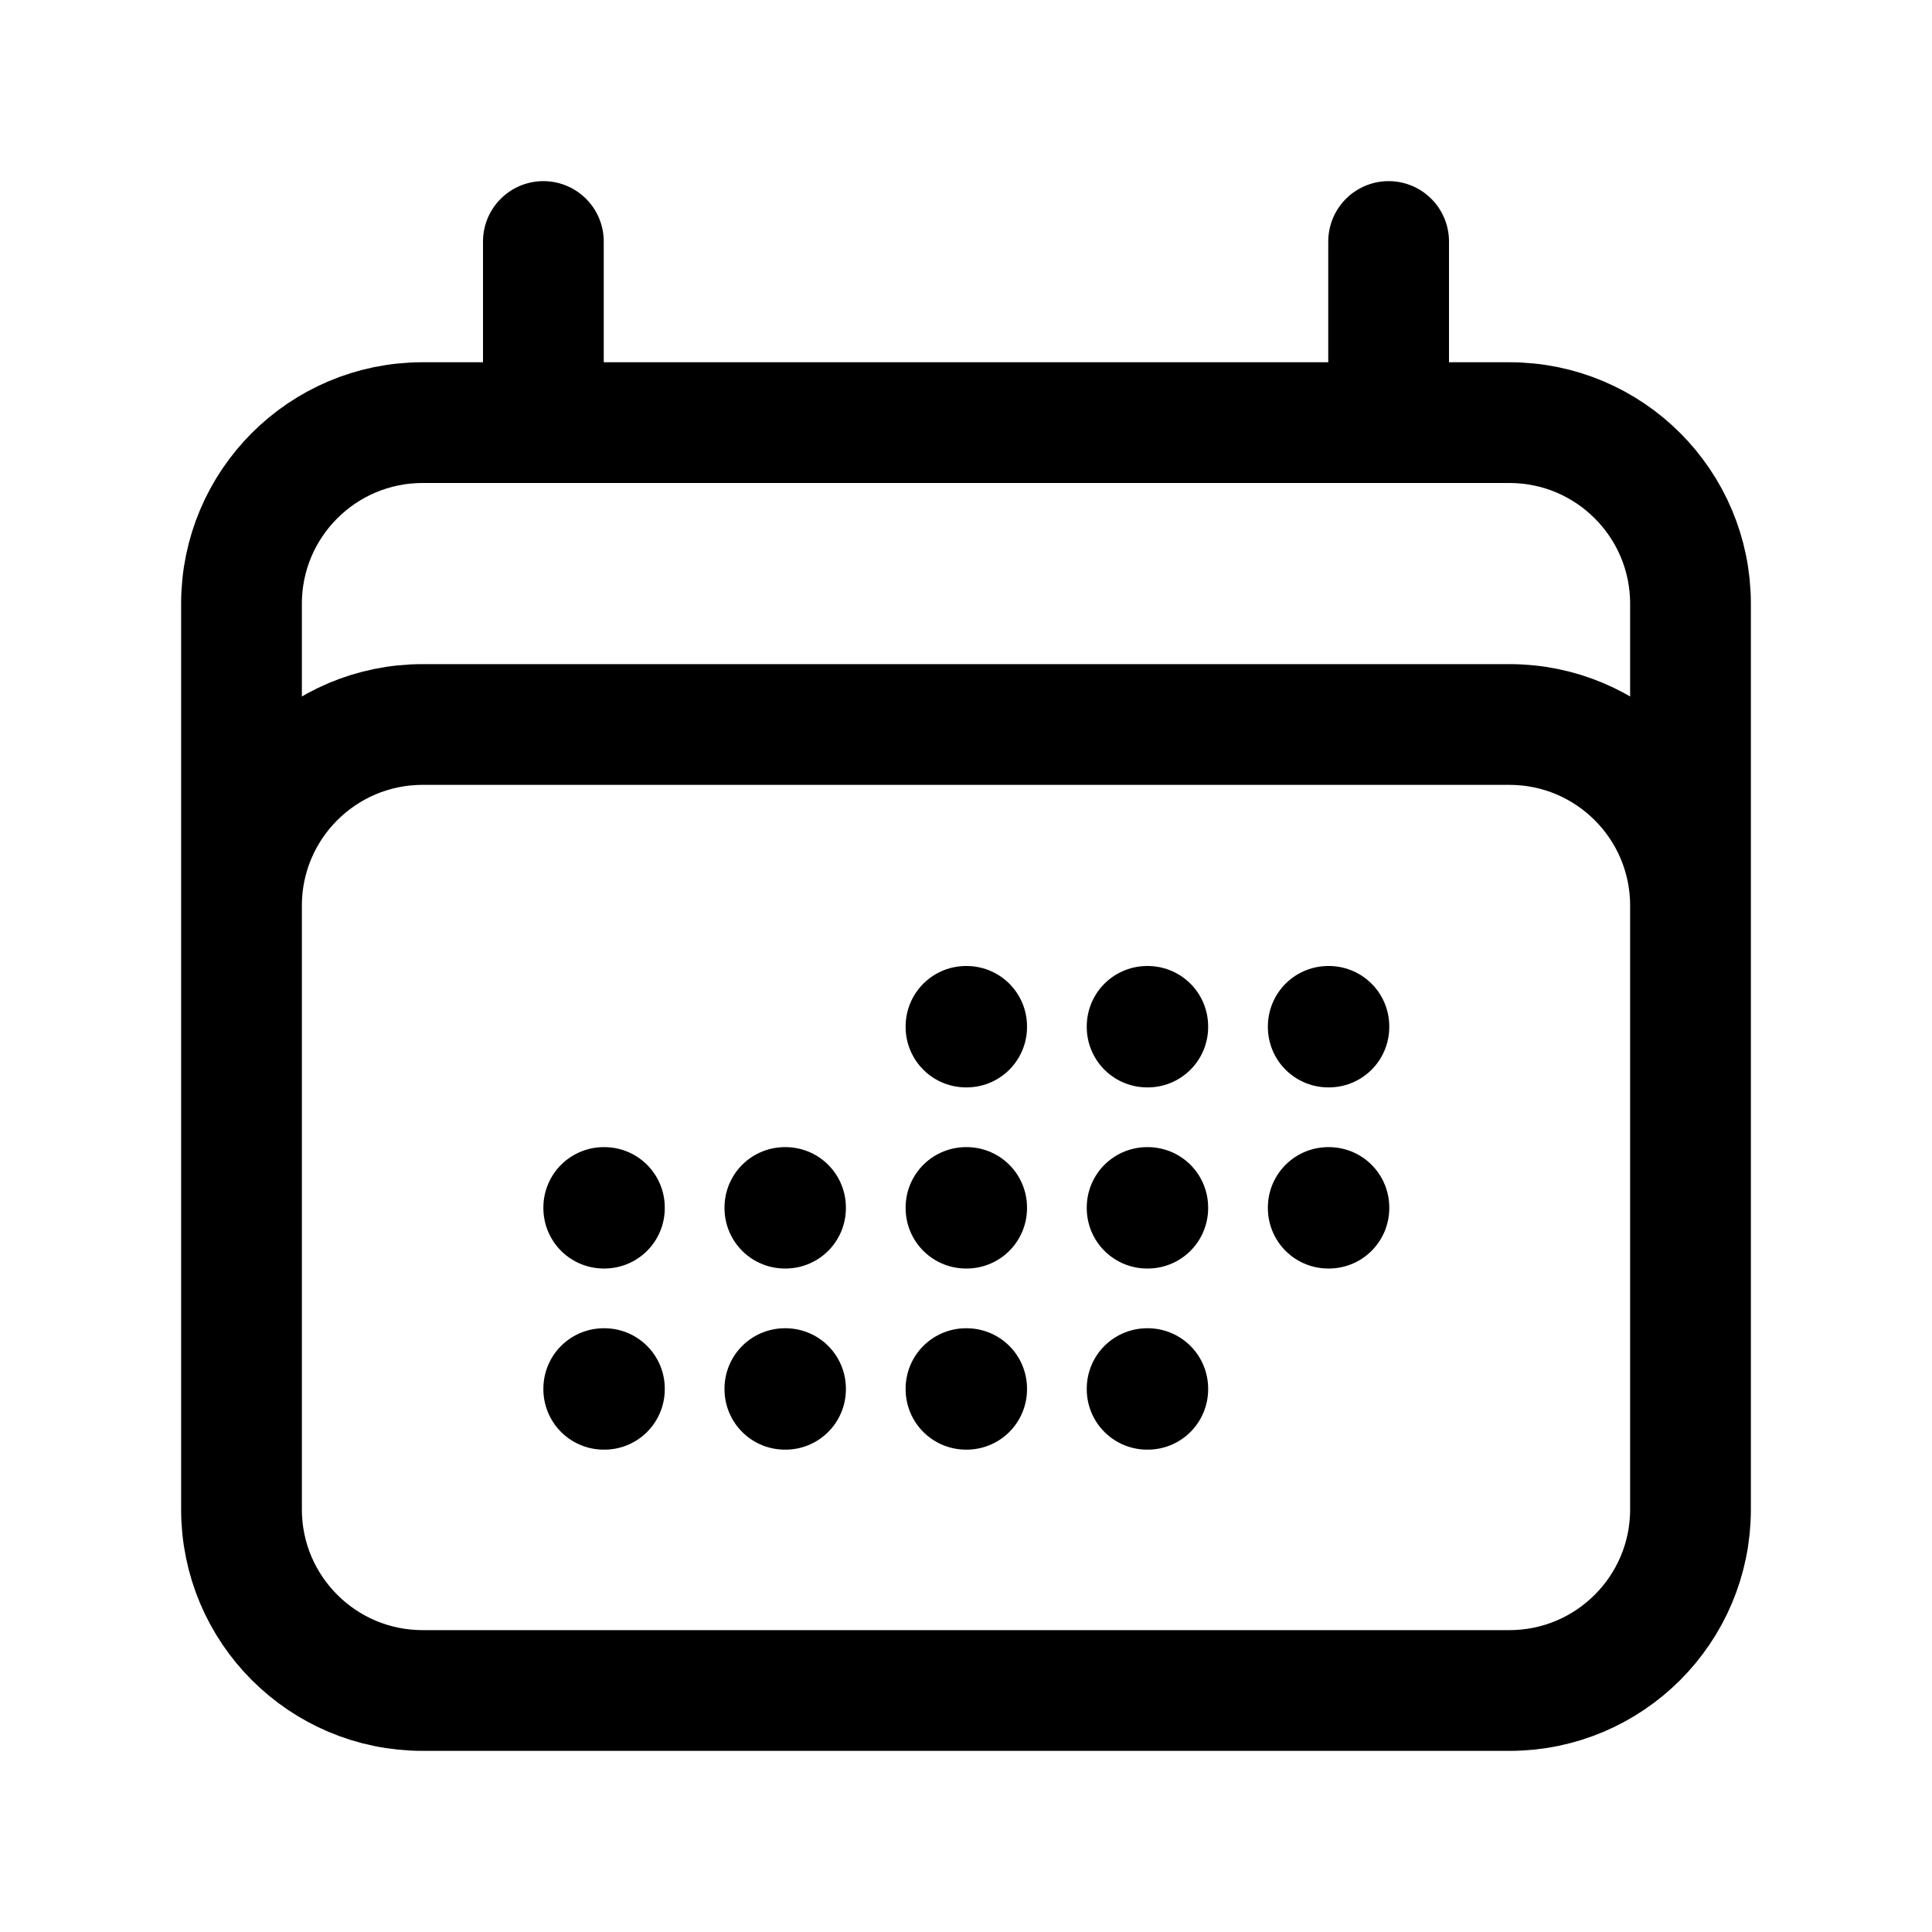
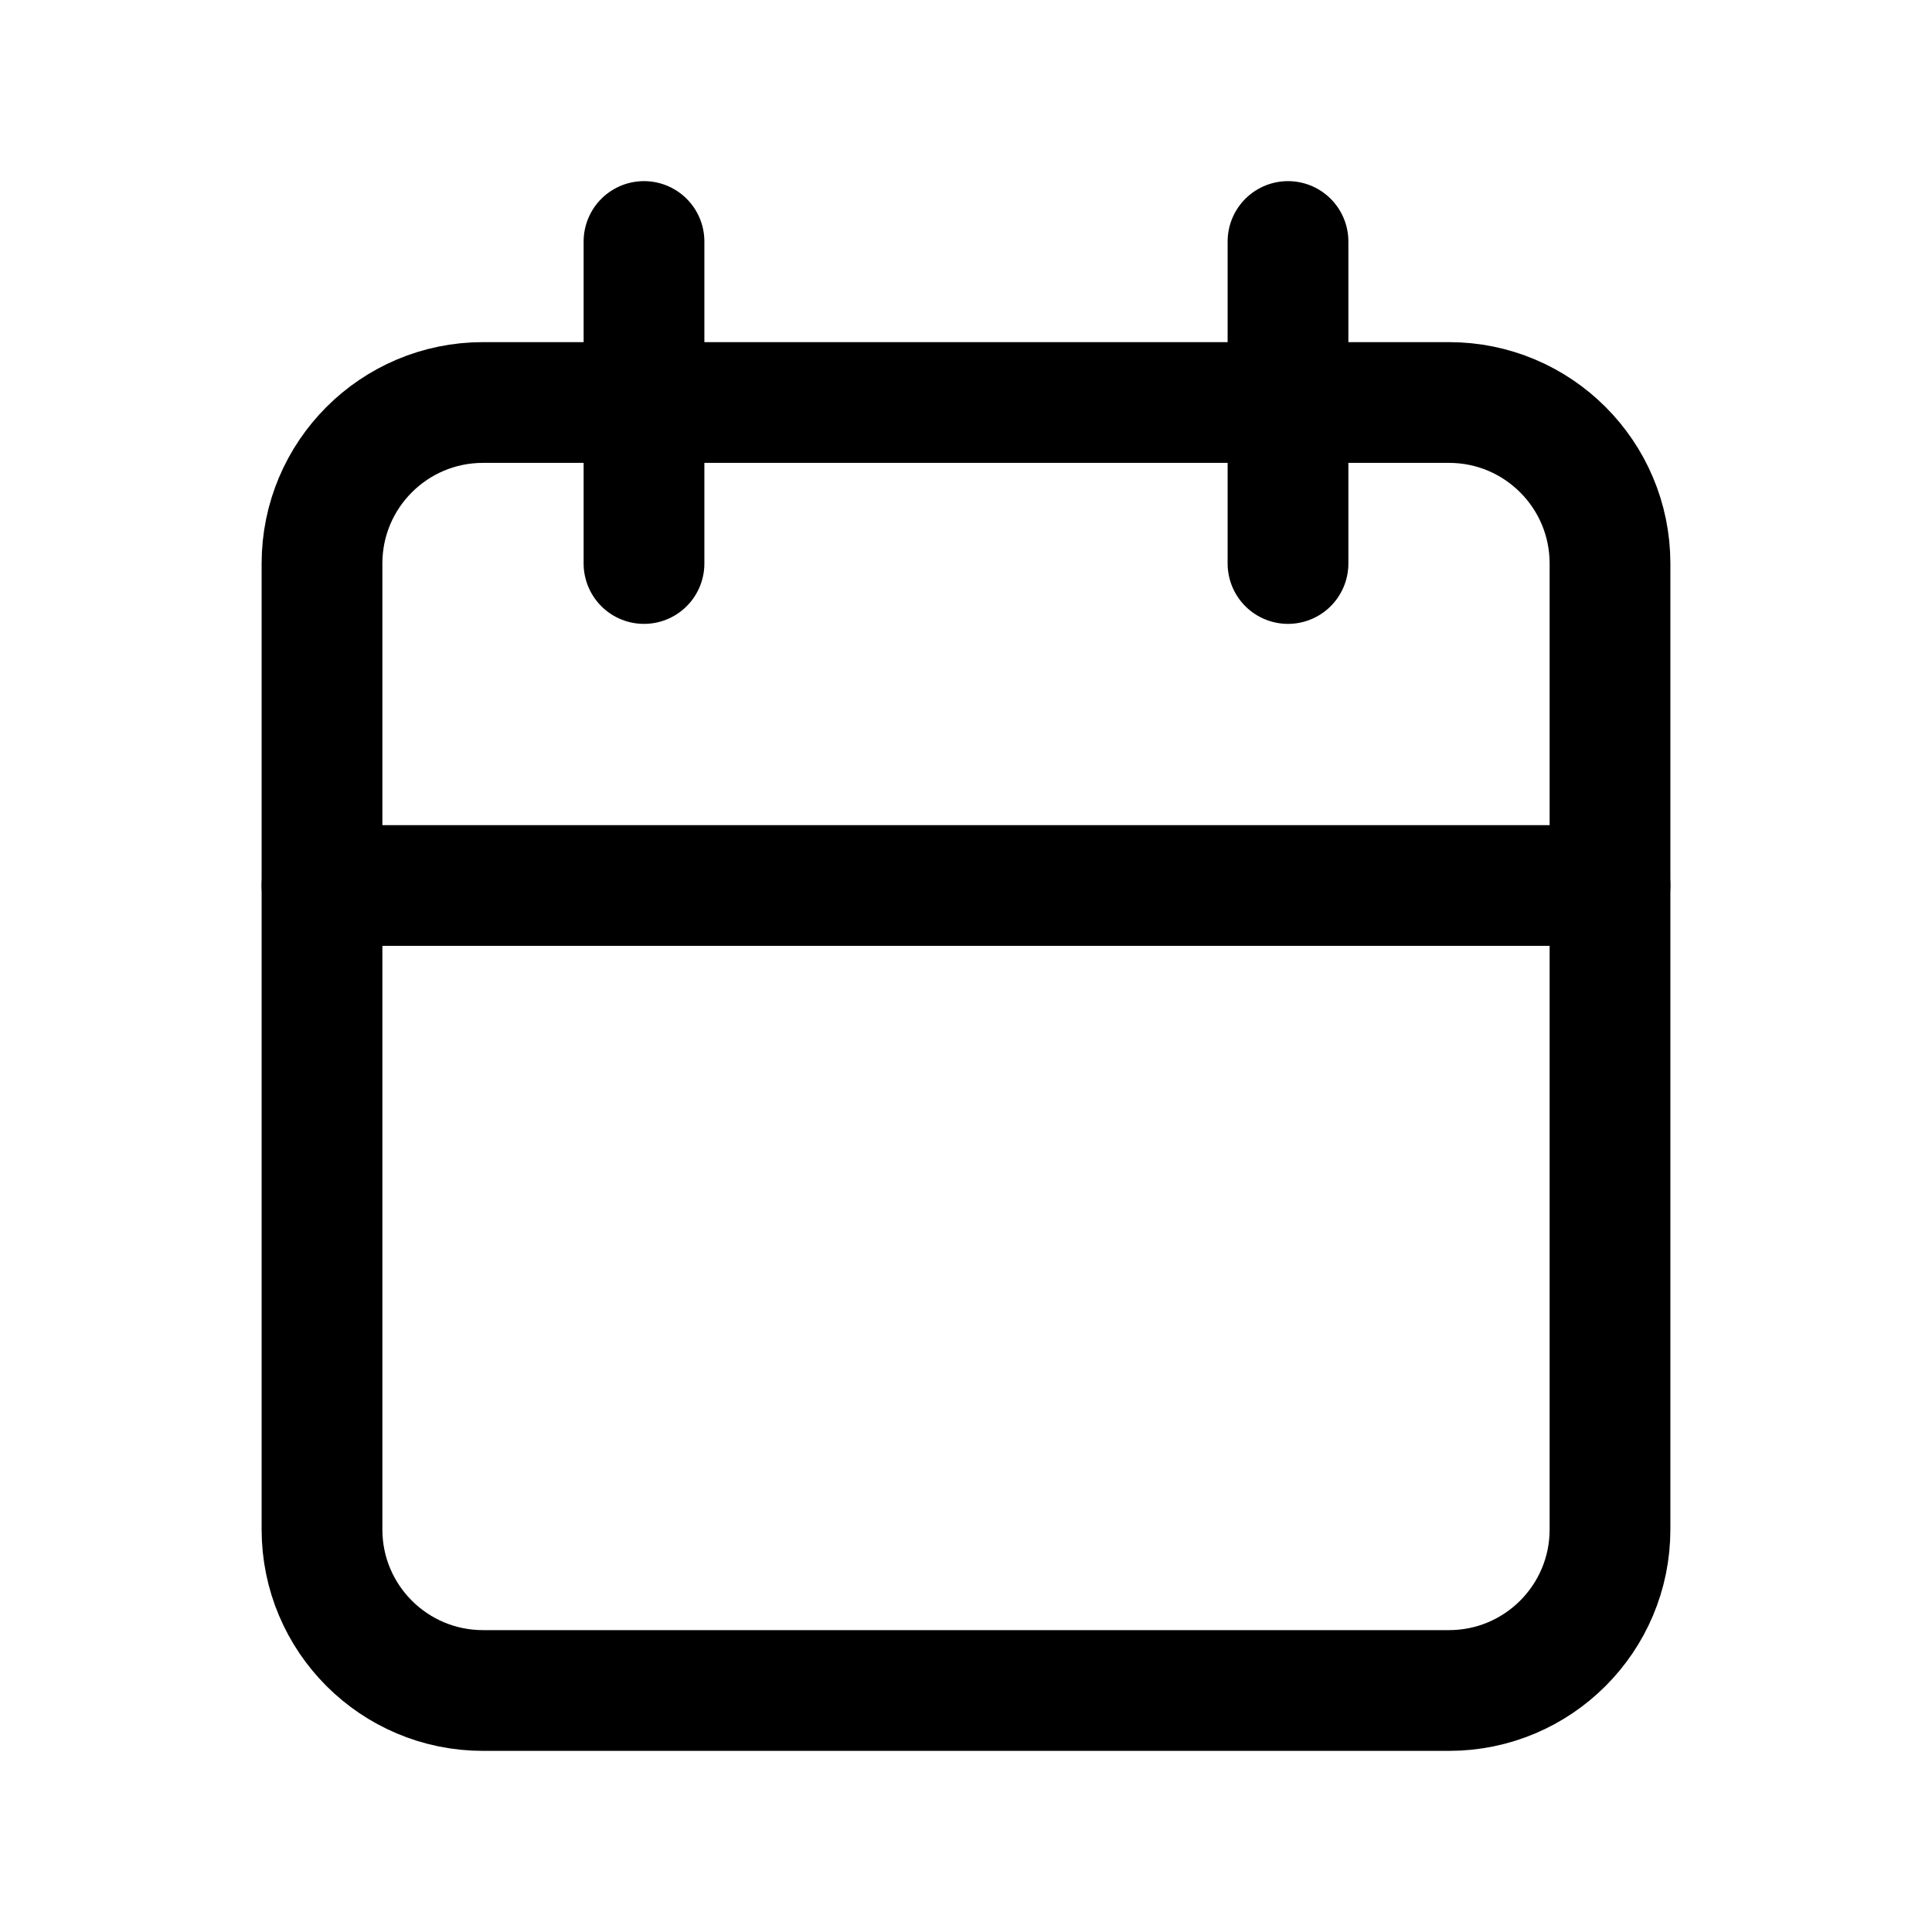
- <svg xmlns="http://www.w3.org/2000/svg" fill="none" viewBox="0 0 24 24" stroke-width="1.5" stroke="currentColor">
-   <path stroke-linecap="round" stroke-linejoin="round" d="M6.75 3v2.25M17.25 3v2.25M3 18.75V7.5a2.25 2.25 0 0 1 2.25-2.25h13.5A2.25 2.25 0 0 1 21 7.5v11.25m-18 0A2.25 2.25 0 0 0 5.25 21h13.5A2.25 2.25 0 0 0 21 18.75m-18 0v-7.5A2.25 2.25 0 0 1 5.25 9h13.5A2.25 2.25 0 0 1 21 11.25v7.5m-9-6h.008v.008H12v-.008ZM12 15h.008v.008H12V15Zm0 2.25h.008v.008H12v-.008ZM9.75 15h.008v.008H9.75V15Zm0 2.25h.008v.008H9.75v-.008ZM7.5 15h.008v.008H7.5V15Zm0 2.25h.008v.008H7.5v-.008Zm6.75-4.5h.008v.008h-.008v-.008Zm0 2.25h.008v.008h-.008V15Zm0 2.25h.008v.008h-.008v-.008Zm2.25-4.5h.008v.008H16.5v-.008Zm0 2.25h.008v.008H16.5V15Z" />
+ <svg xmlns="http://www.w3.org/2000/svg" viewBox="0 0 24 24" fill="none" stroke="currentColor" stroke-width="1.5" stroke-linecap="round" stroke-linejoin="round" class="icon icon-tabler icons-tabler-outline icon-tabler-calendar">
+   <path stroke="none" d="M0 0h24v24H0z" fill="none" />
+   <path d="M4 7a2 2 0 0 1 2 -2h12a2 2 0 0 1 2 2v12a2 2 0 0 1 -2 2h-12a2 2 0 0 1 -2 -2v-12" />
+   <path d="M16 3v4" />
+   <path d="M8 3v4" />
+   <path d="M4 11h16" />
</svg>
